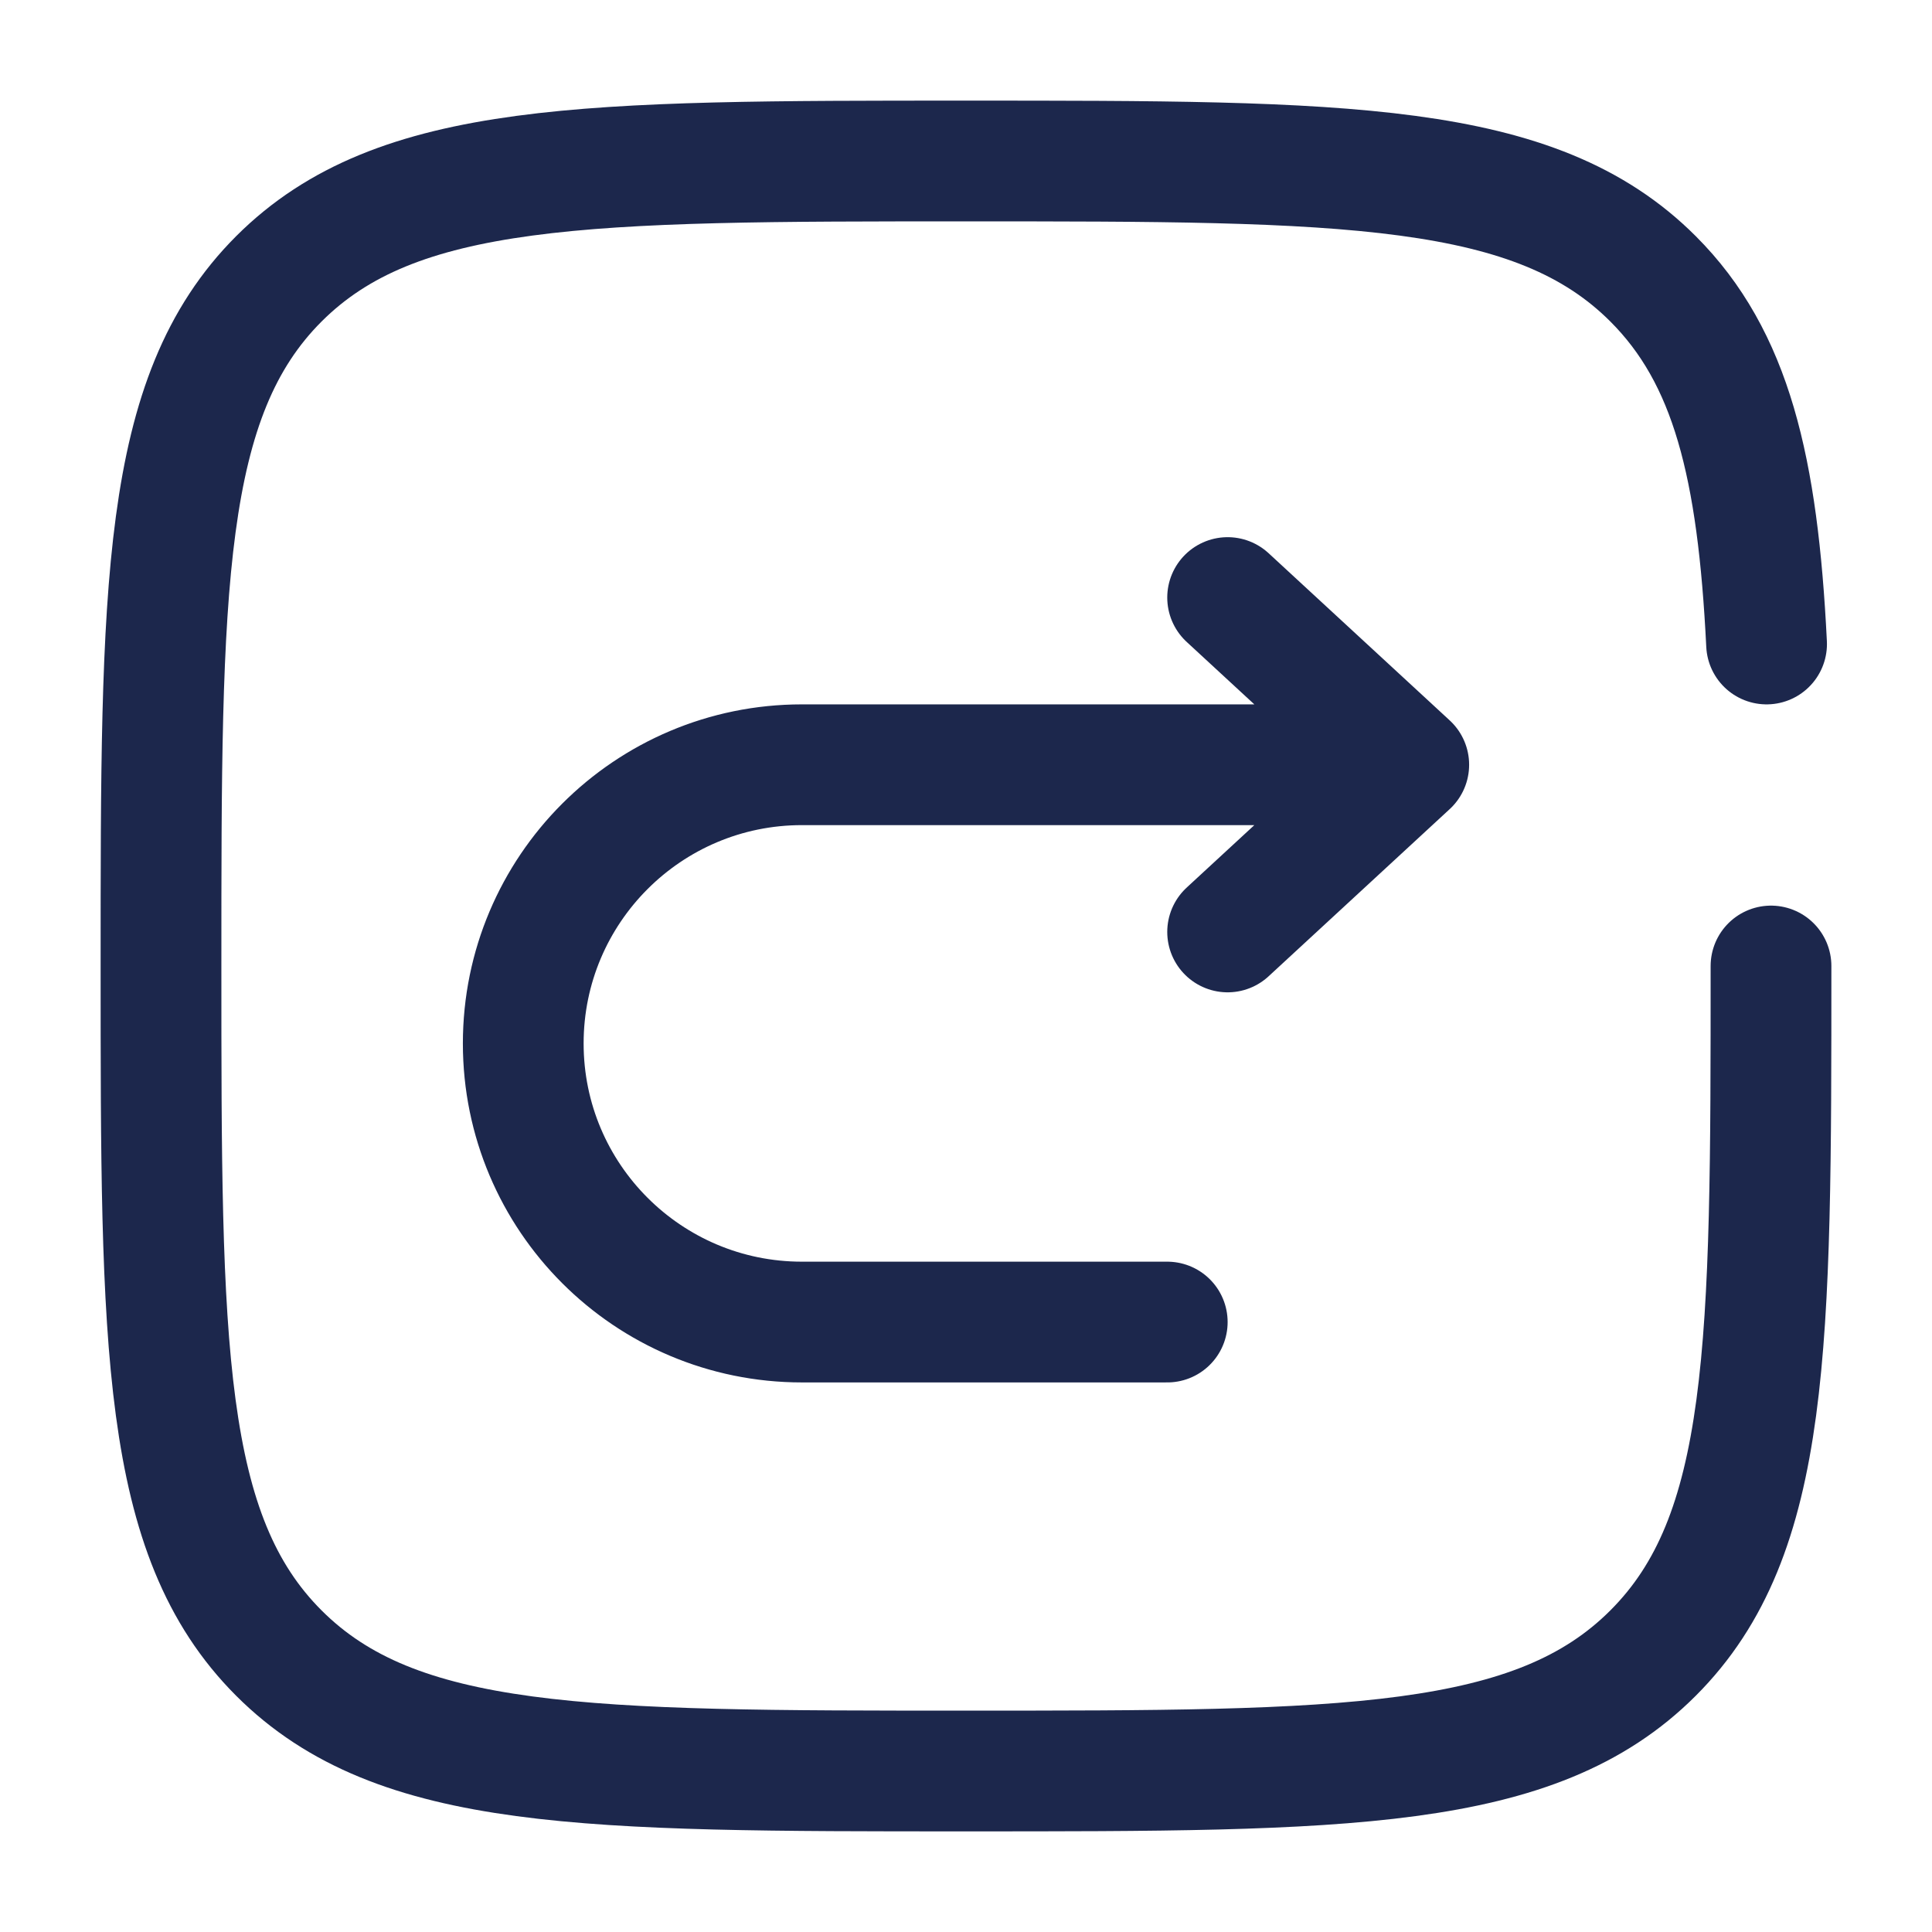
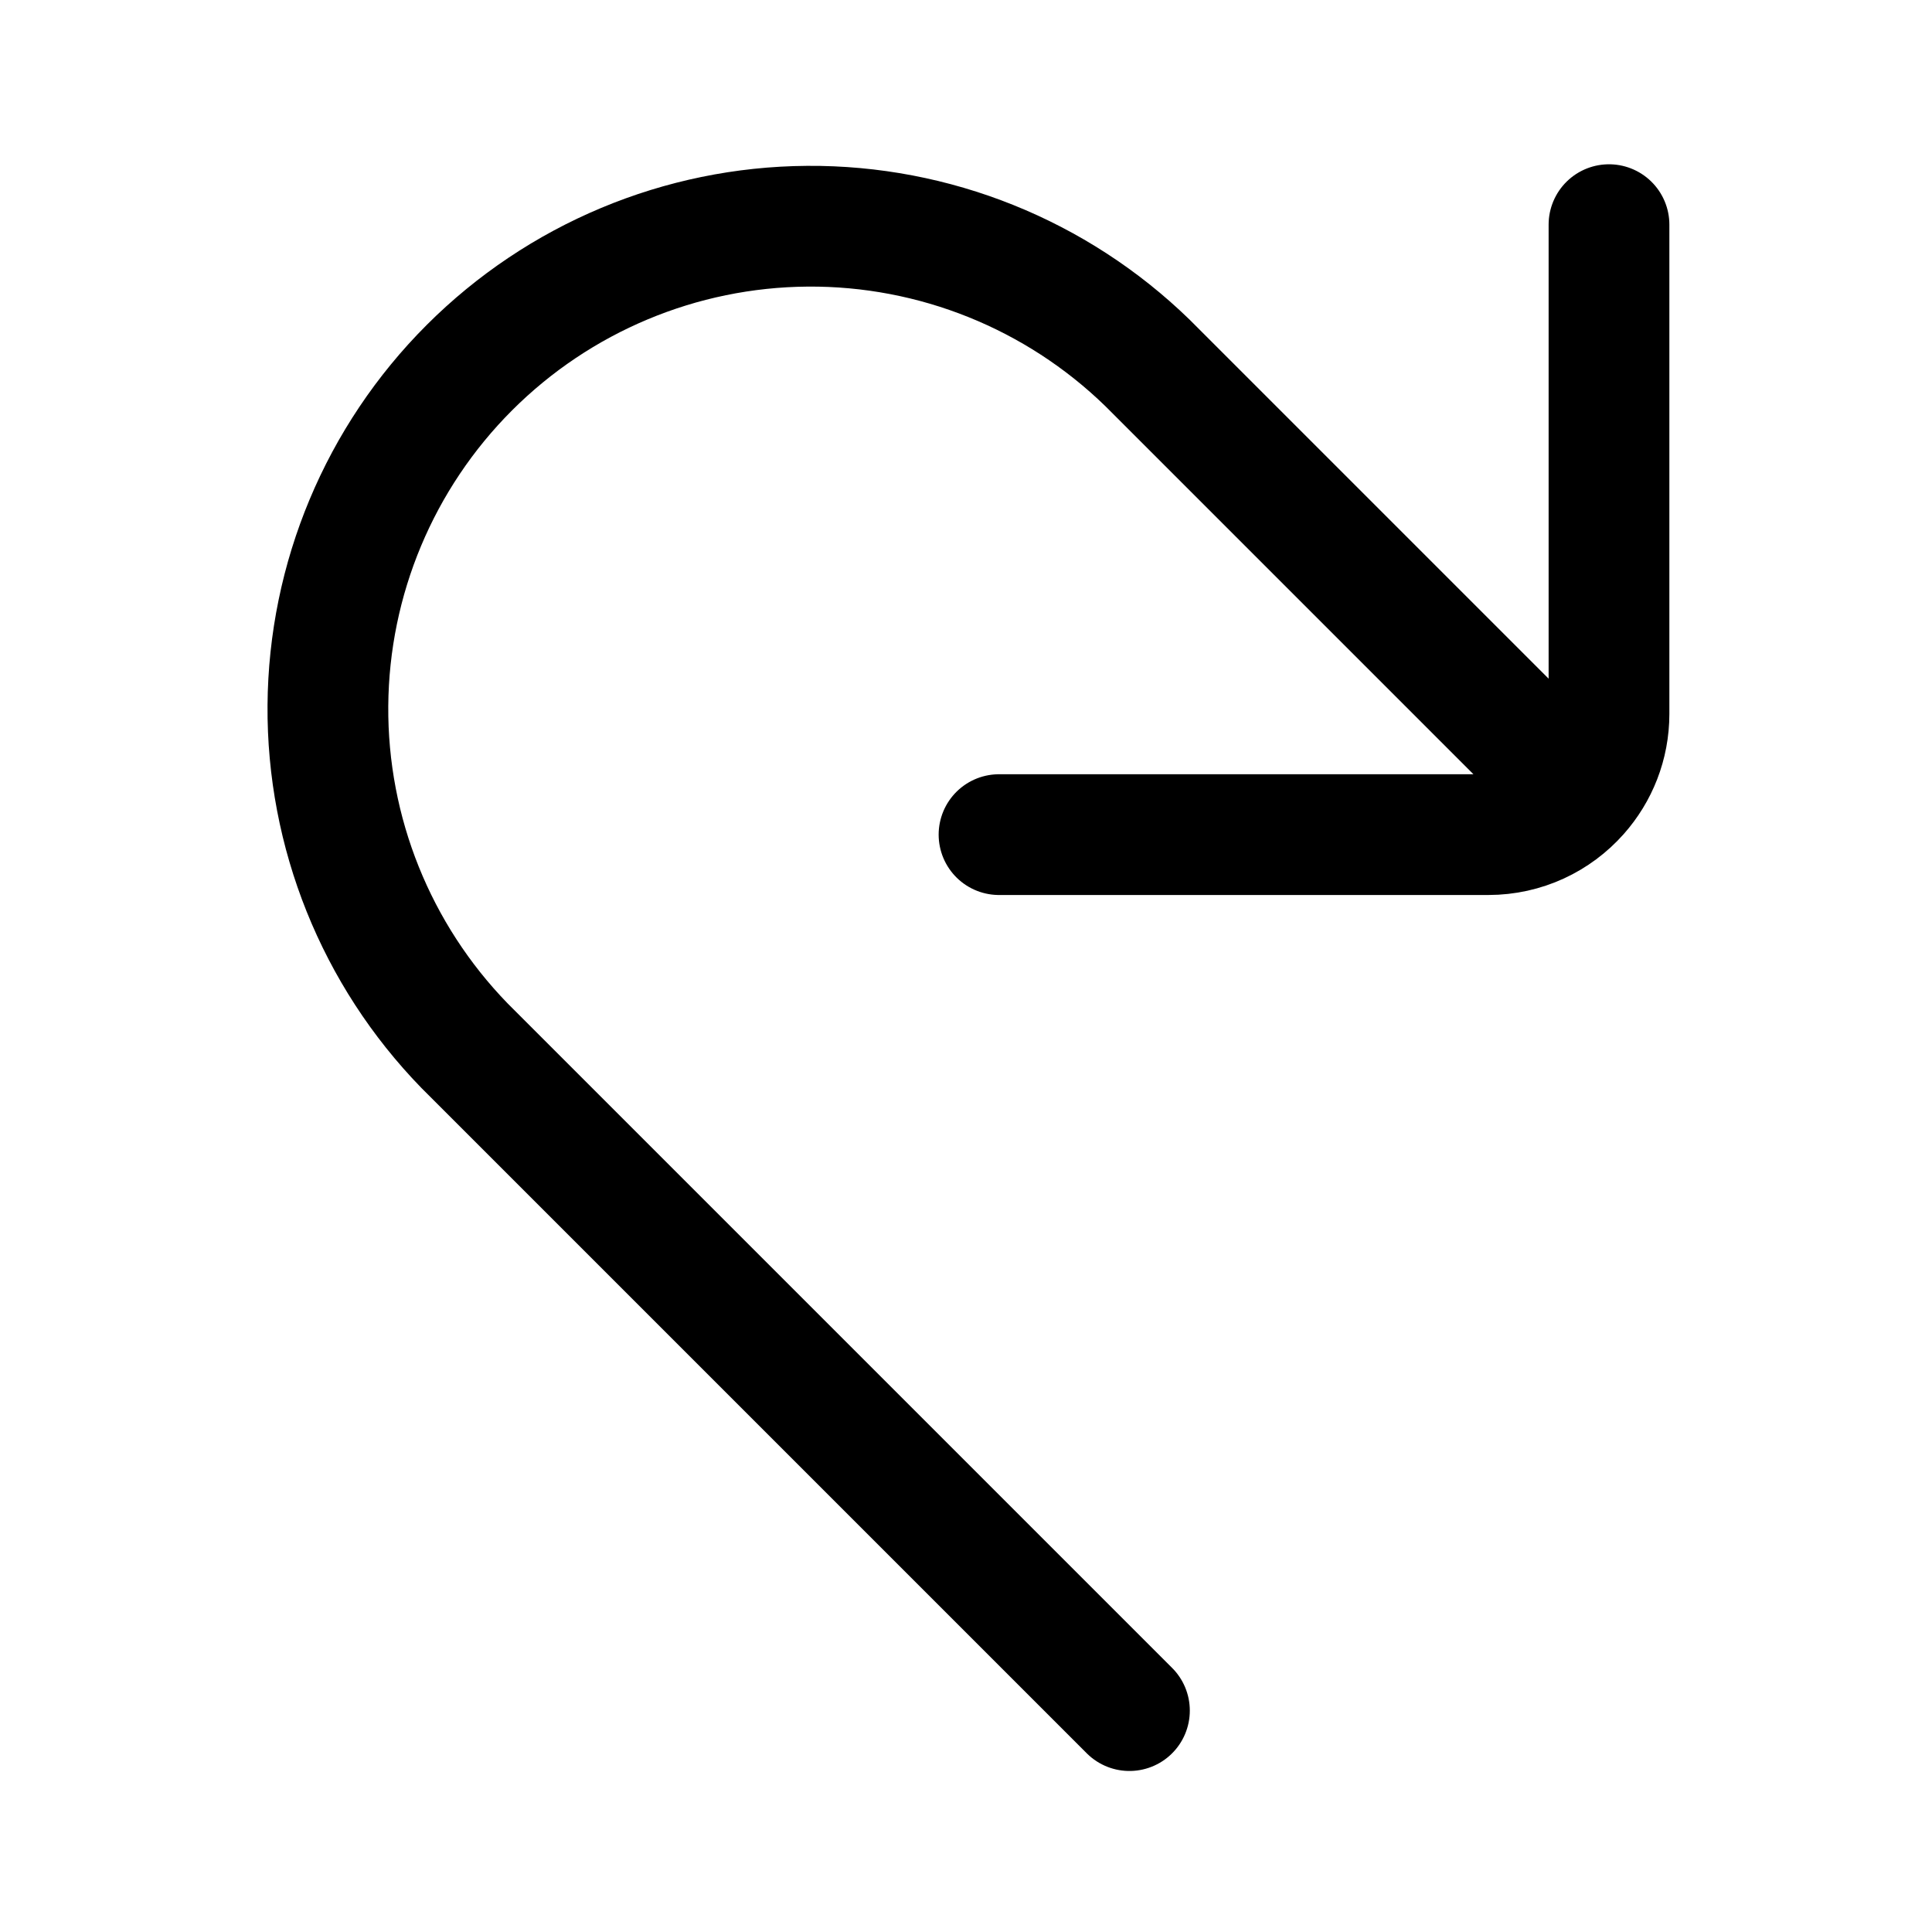
- <svg xmlns="http://www.w3.org/2000/svg" width="800px" height="800px" viewBox="0 0 24 24" fill="none">
-   <path d="M17.5 9.5H9.962C8.05 9.5 6.5 11.05 6.5 12.962C6.5 14.874 8.05 16.423 9.962 16.423H14.5M17.5 9.5L15.25 7.423M17.5 9.5L15.25 11.577" stroke="#1C274C" stroke-width="1.5" stroke-linecap="round" stroke-linejoin="round" />
-   <path d="M22 12C22 16.714 22 19.071 20.535 20.535C19.071 22 16.714 22 12 22C7.286 22 4.929 22 3.464 20.535C2 19.071 2 16.714 2 12C2 7.286 2 4.929 3.464 3.464C4.929 2 7.286 2 12 2C16.714 2 19.071 2 20.535 3.464C21.509 4.438 21.836 5.807 21.945 8" stroke="#1C274C" stroke-width="1.5" stroke-linecap="round" />
+ <svg xmlns="http://www.w3.org/2000/svg" width="32" height="32" viewBox="0 0 32 32" fill="none">
+   <path d="M18.707 28.333L7.694 17.32C6.229 15.813 5.416 13.79 5.431 11.688C5.446 9.587 6.288 7.576 7.774 6.09C9.26 4.604 11.271 3.762 13.373 3.747C15.474 3.732 17.497 4.545 19.004 6.009L25.316 12.321L26.146 13.151M26.146 13.151C25.78 13.564 25.246 13.824 24.65 13.824H16.547M26.146 13.151C26.46 12.797 26.65 12.333 26.65 11.824V3.721" stroke="black" stroke-width="2" stroke-linecap="round" stroke-linejoin="round" />
</svg>
